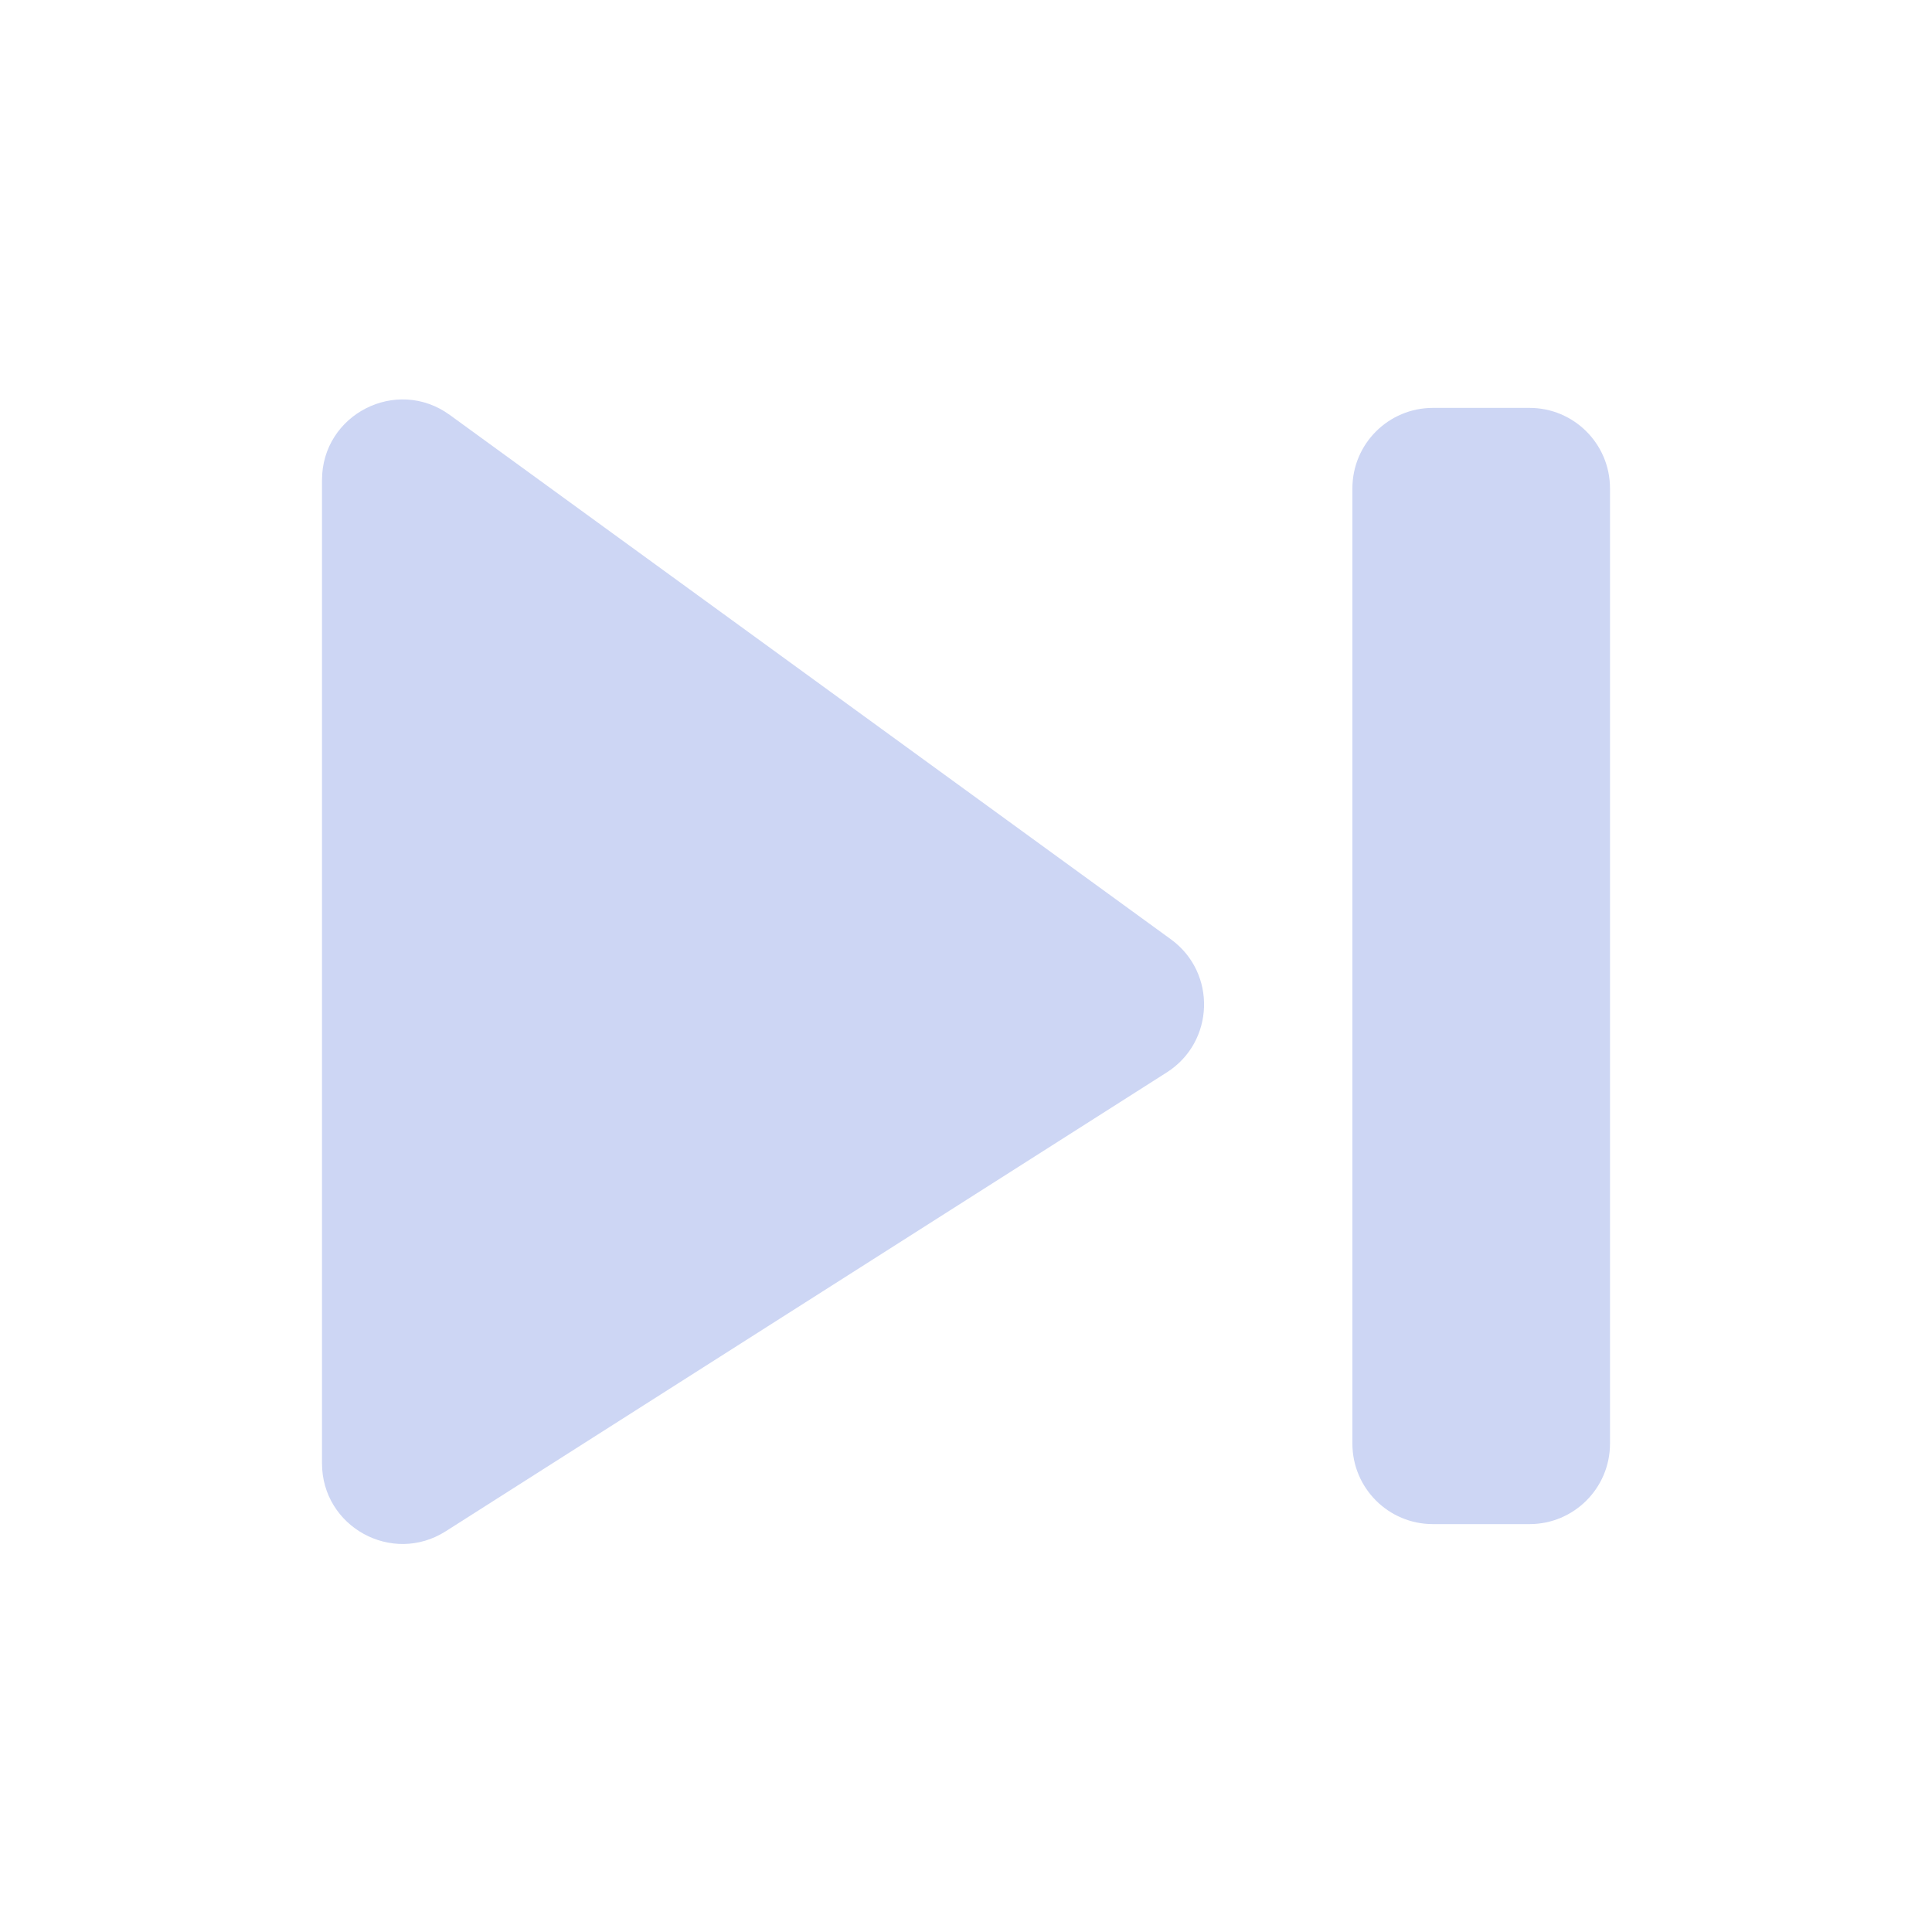
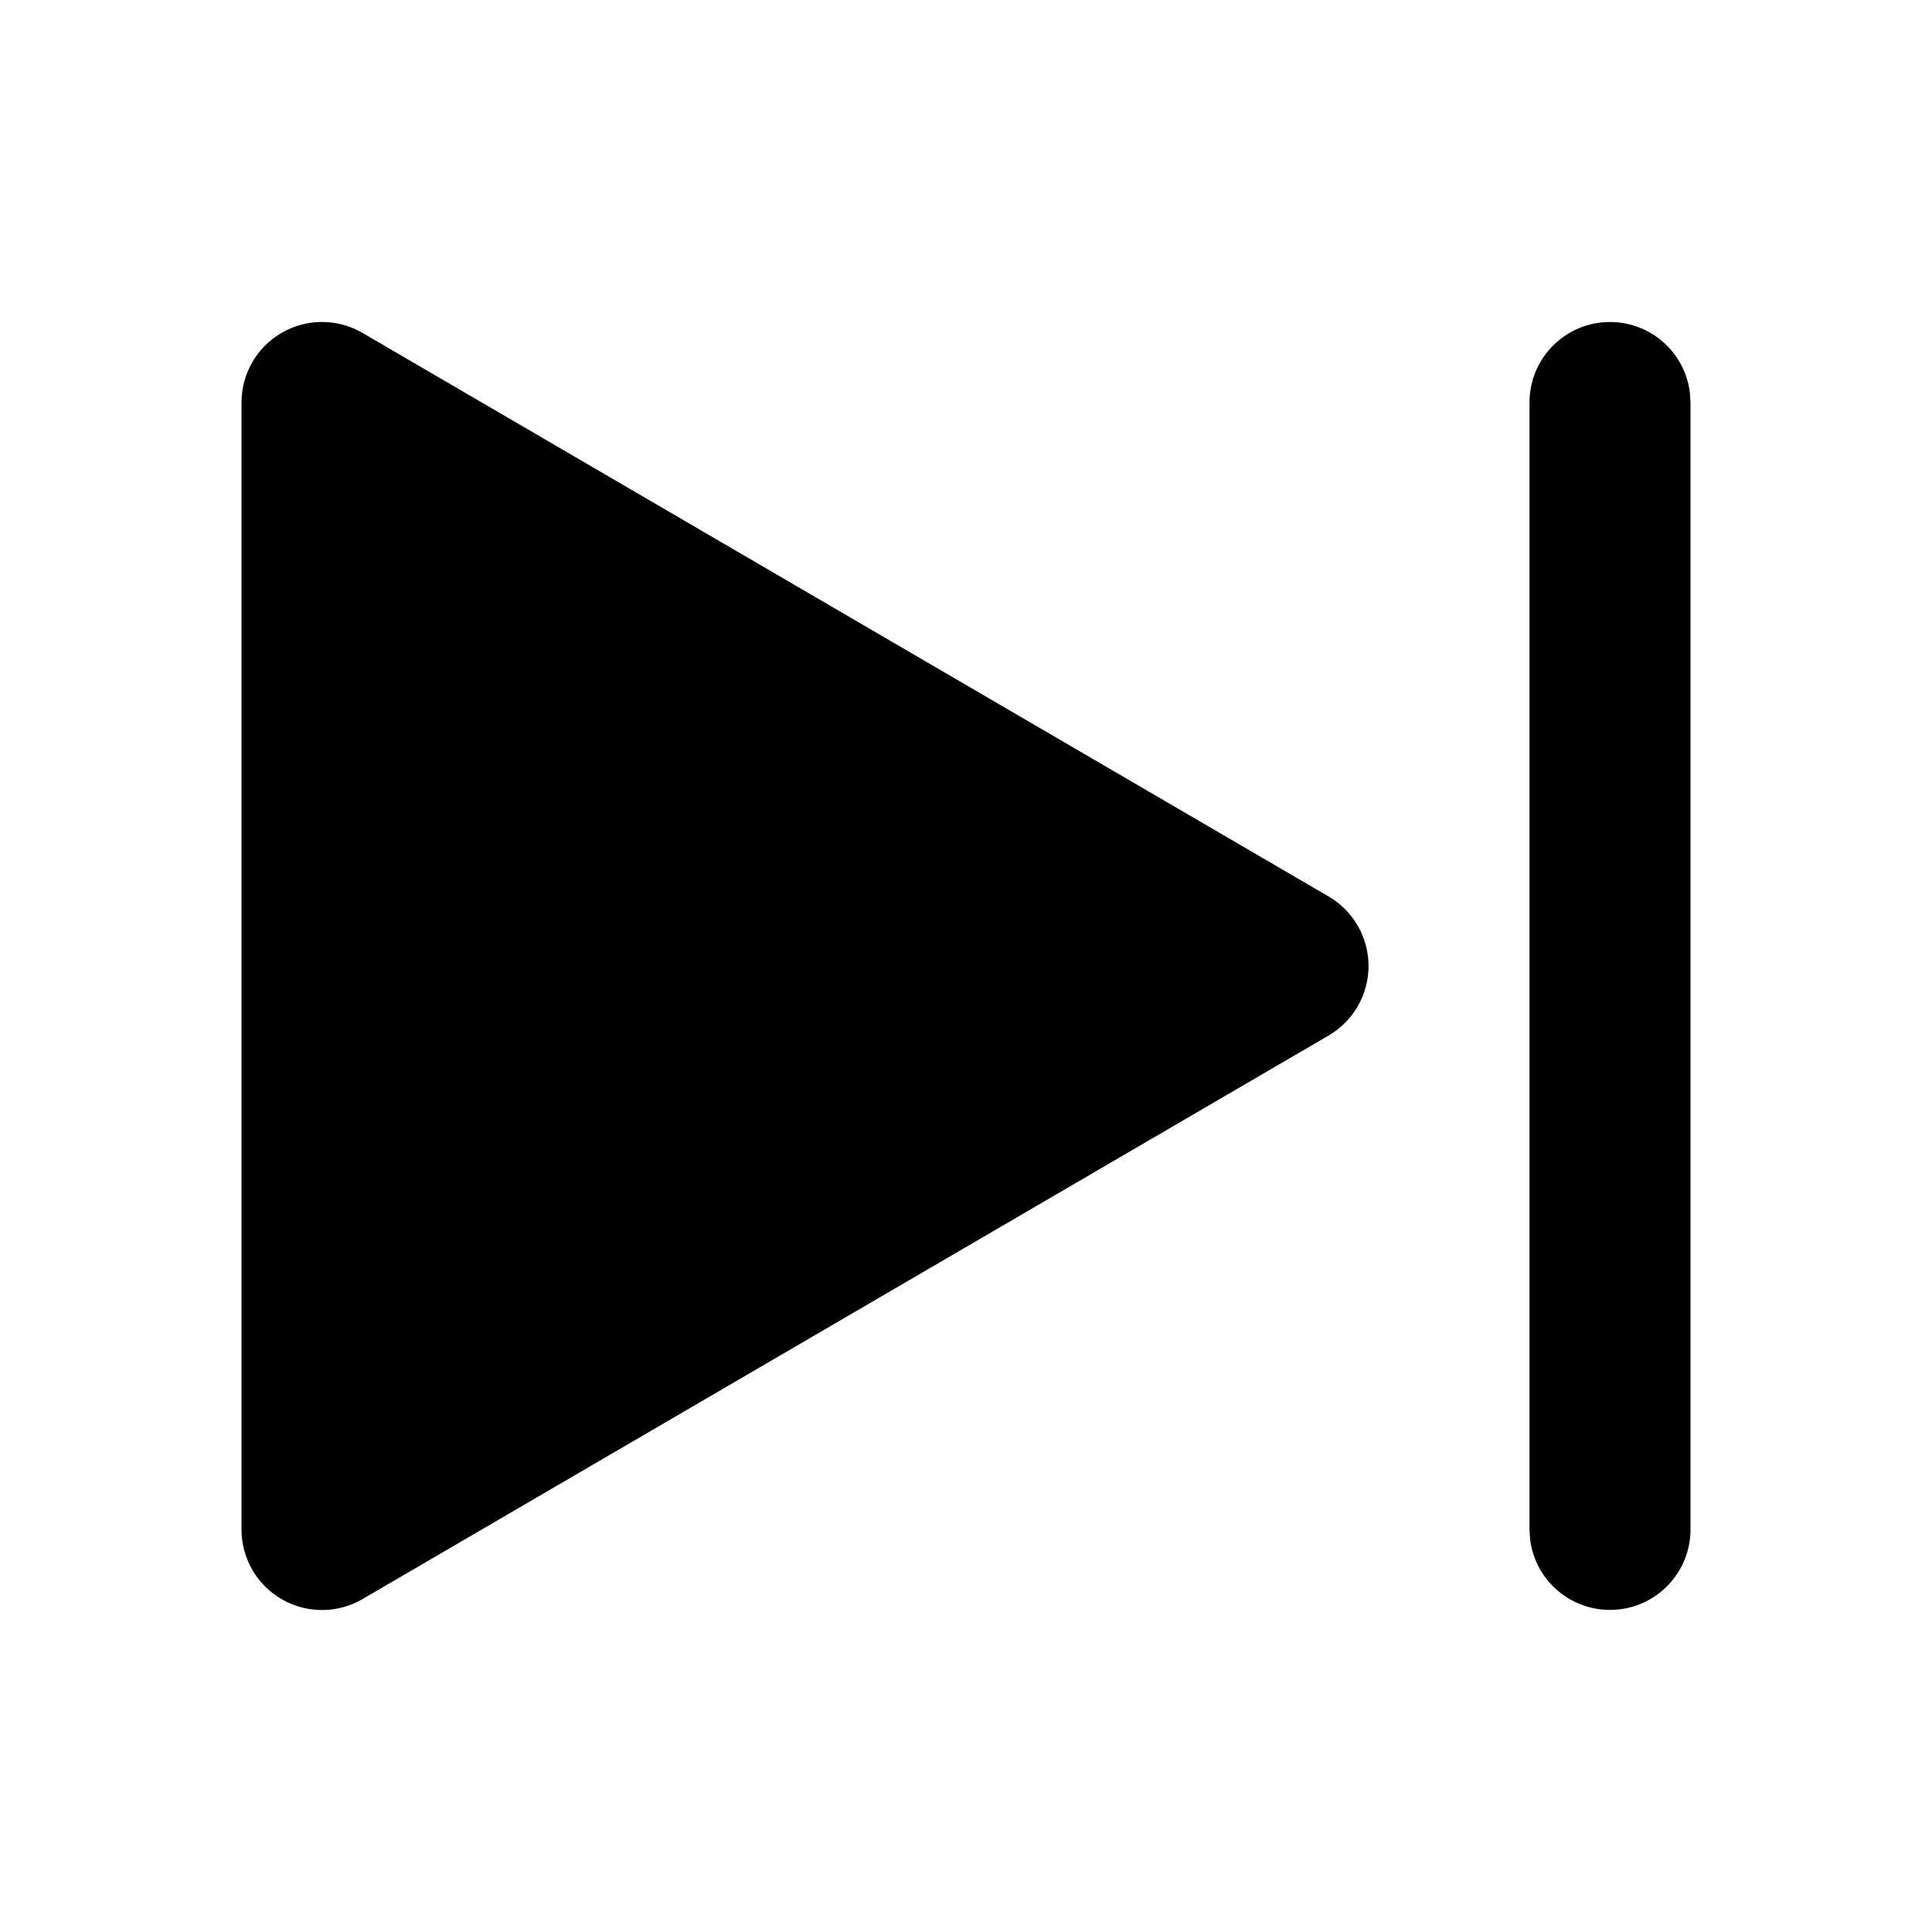
- <svg xmlns="http://www.w3.org/2000/svg" width="24" height="24" viewBox="0 0 24 24" fill="none">
-   <path d="M4 5.964L4 18.178C4 18.967 4.871 19.446 5.537 19.022L14.494 13.322C15.089 12.943 15.116 12.084 14.546 11.669L5.588 5.155C4.927 4.674 4 5.146 4 5.964Z" fill="#CDD6F4" />
-   <path d="M17.8 18.933H19C19.552 18.933 20 18.486 20 17.933V6.067C20 5.514 19.552 5.067 19 5.067H17.8C17.248 5.067 16.8 5.514 16.8 6.067V17.933C16.8 18.486 17.248 18.933 17.8 18.933Z" fill="#CDD6F4" />
+ <svg xmlns="http://www.w3.org/2000/svg" width="32" height="32" viewBox="0 0 24 24">
+   <path fill="currentColor" d="M3 5v14a1 1 0 0 0 1.504.864l12-7a1 1 0 0 0 0-1.728l-12-7A1 1 0 0 0 3 5m17-1a1 1 0 0 1 .993.883L21 5v14a1 1 0 0 1-1.993.117L19 19V5a1 1 0 0 1 1-1" />
</svg>
